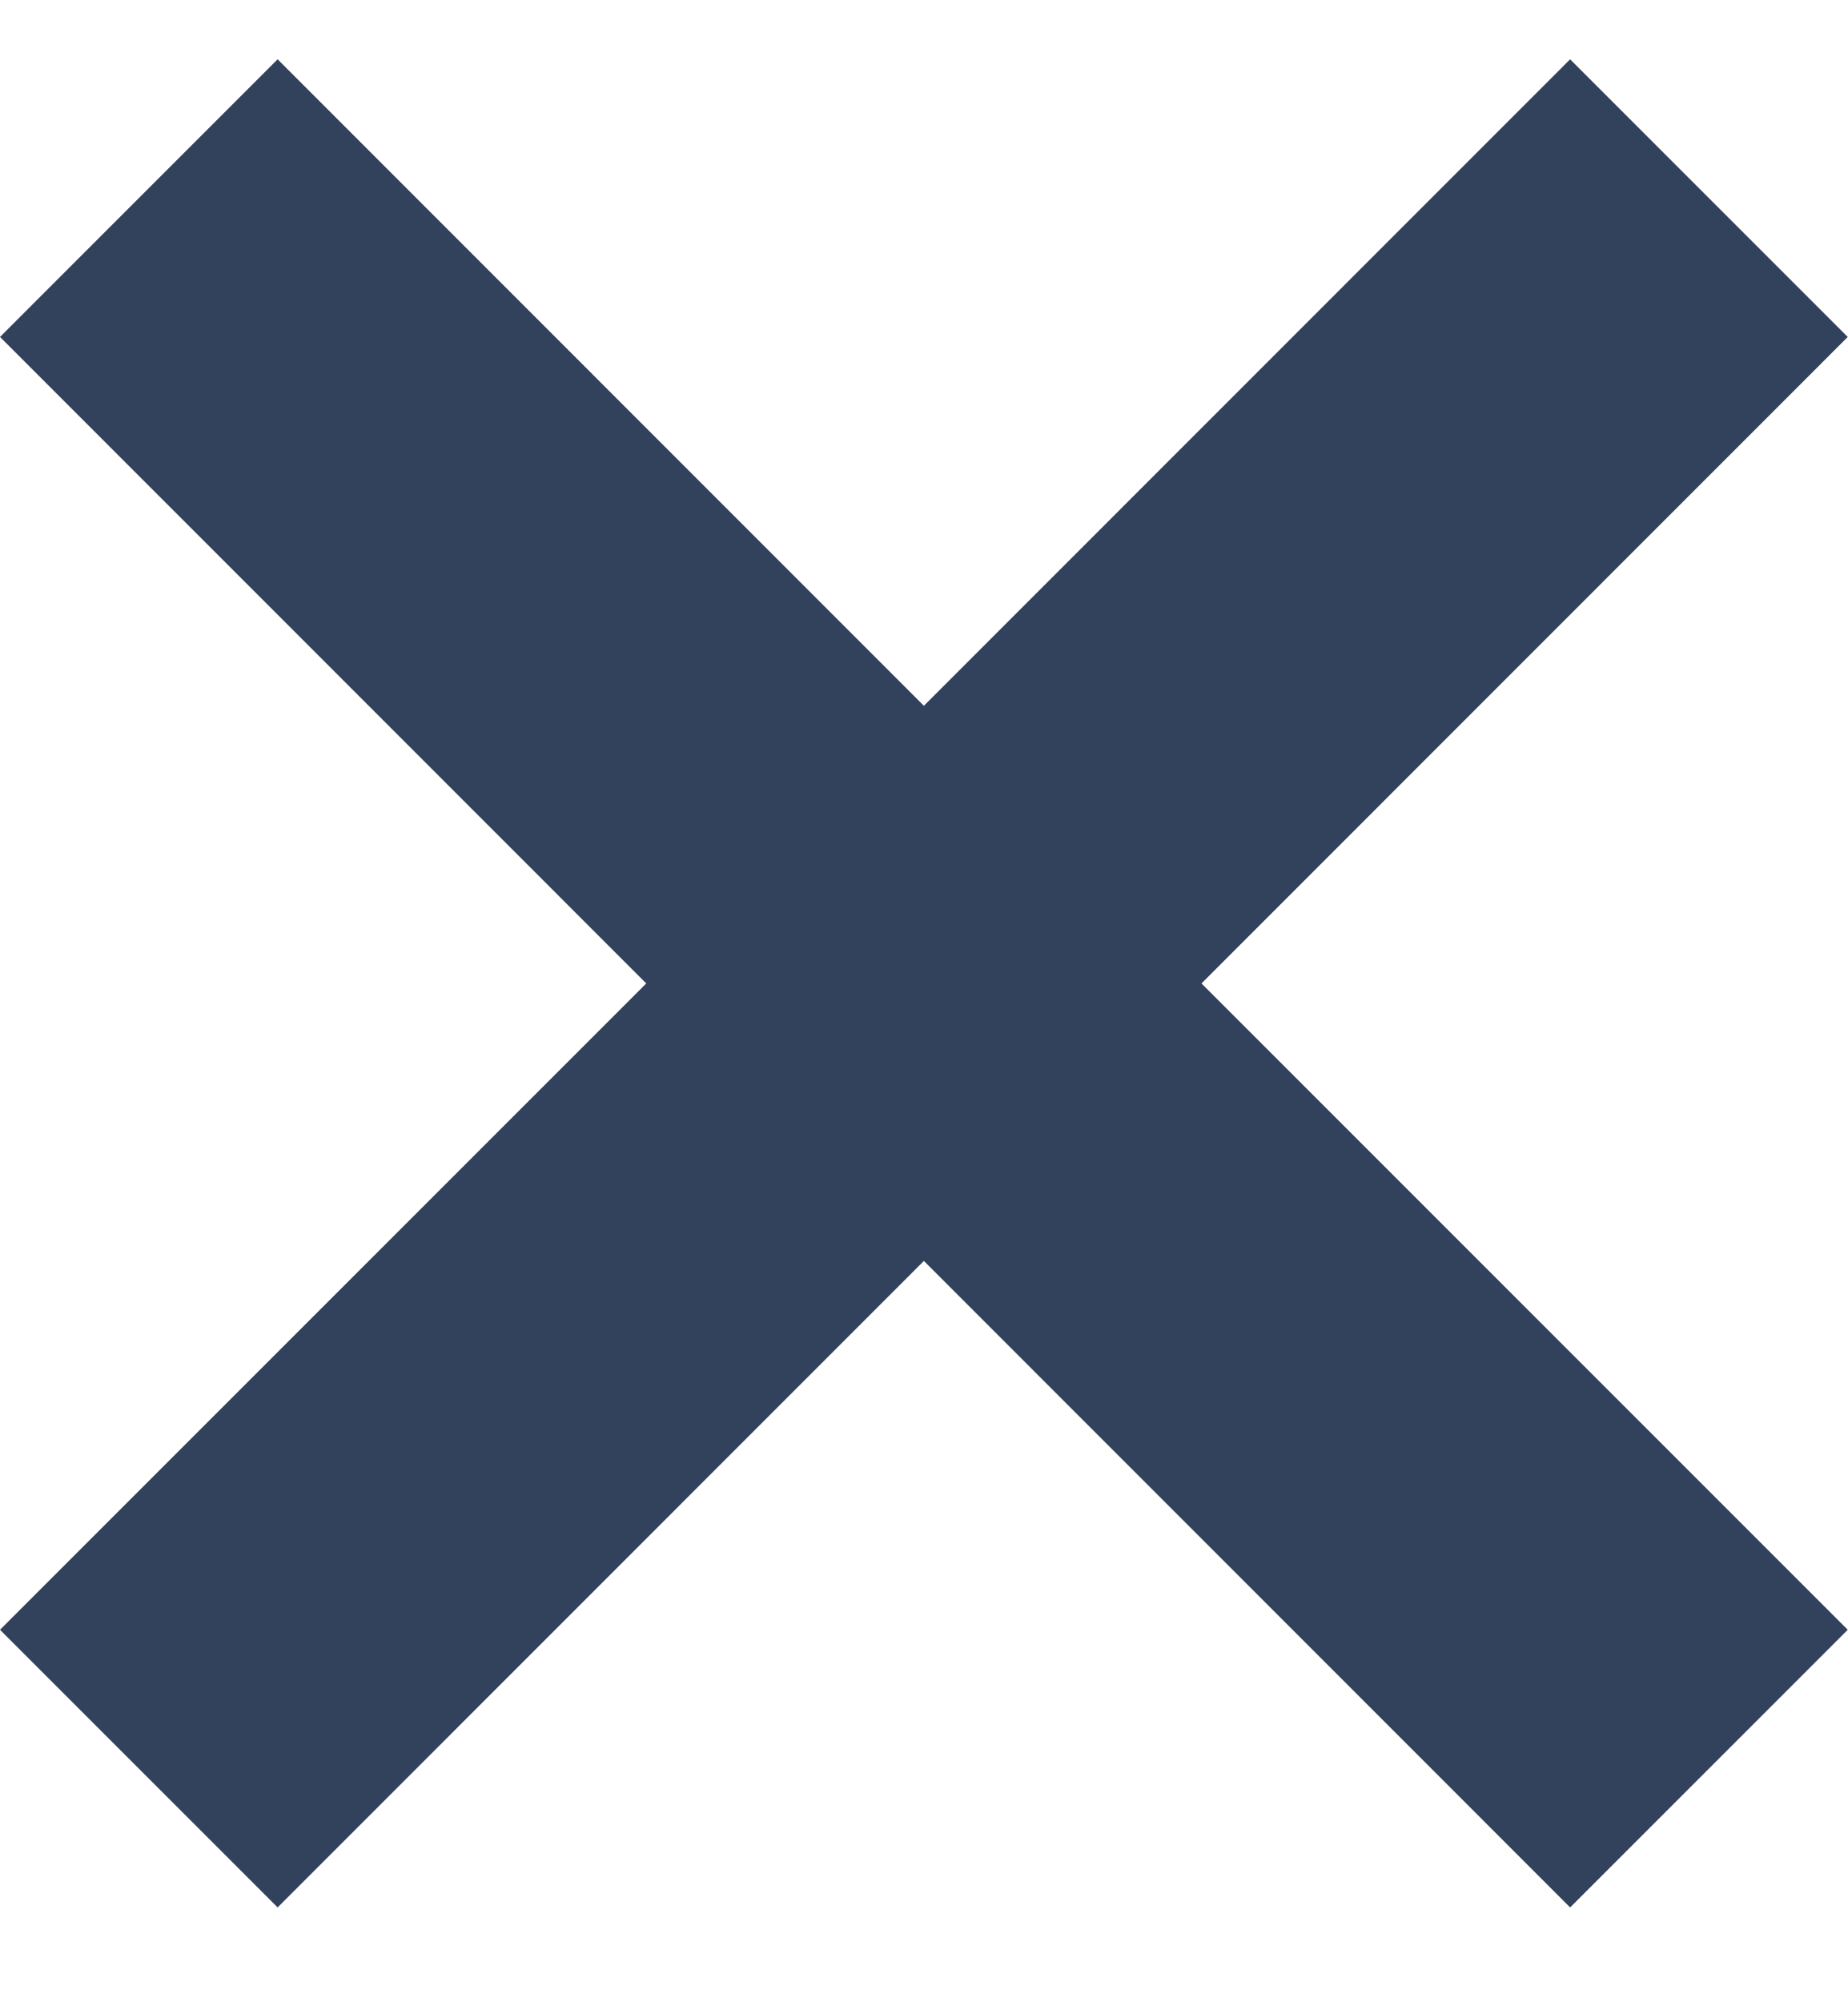
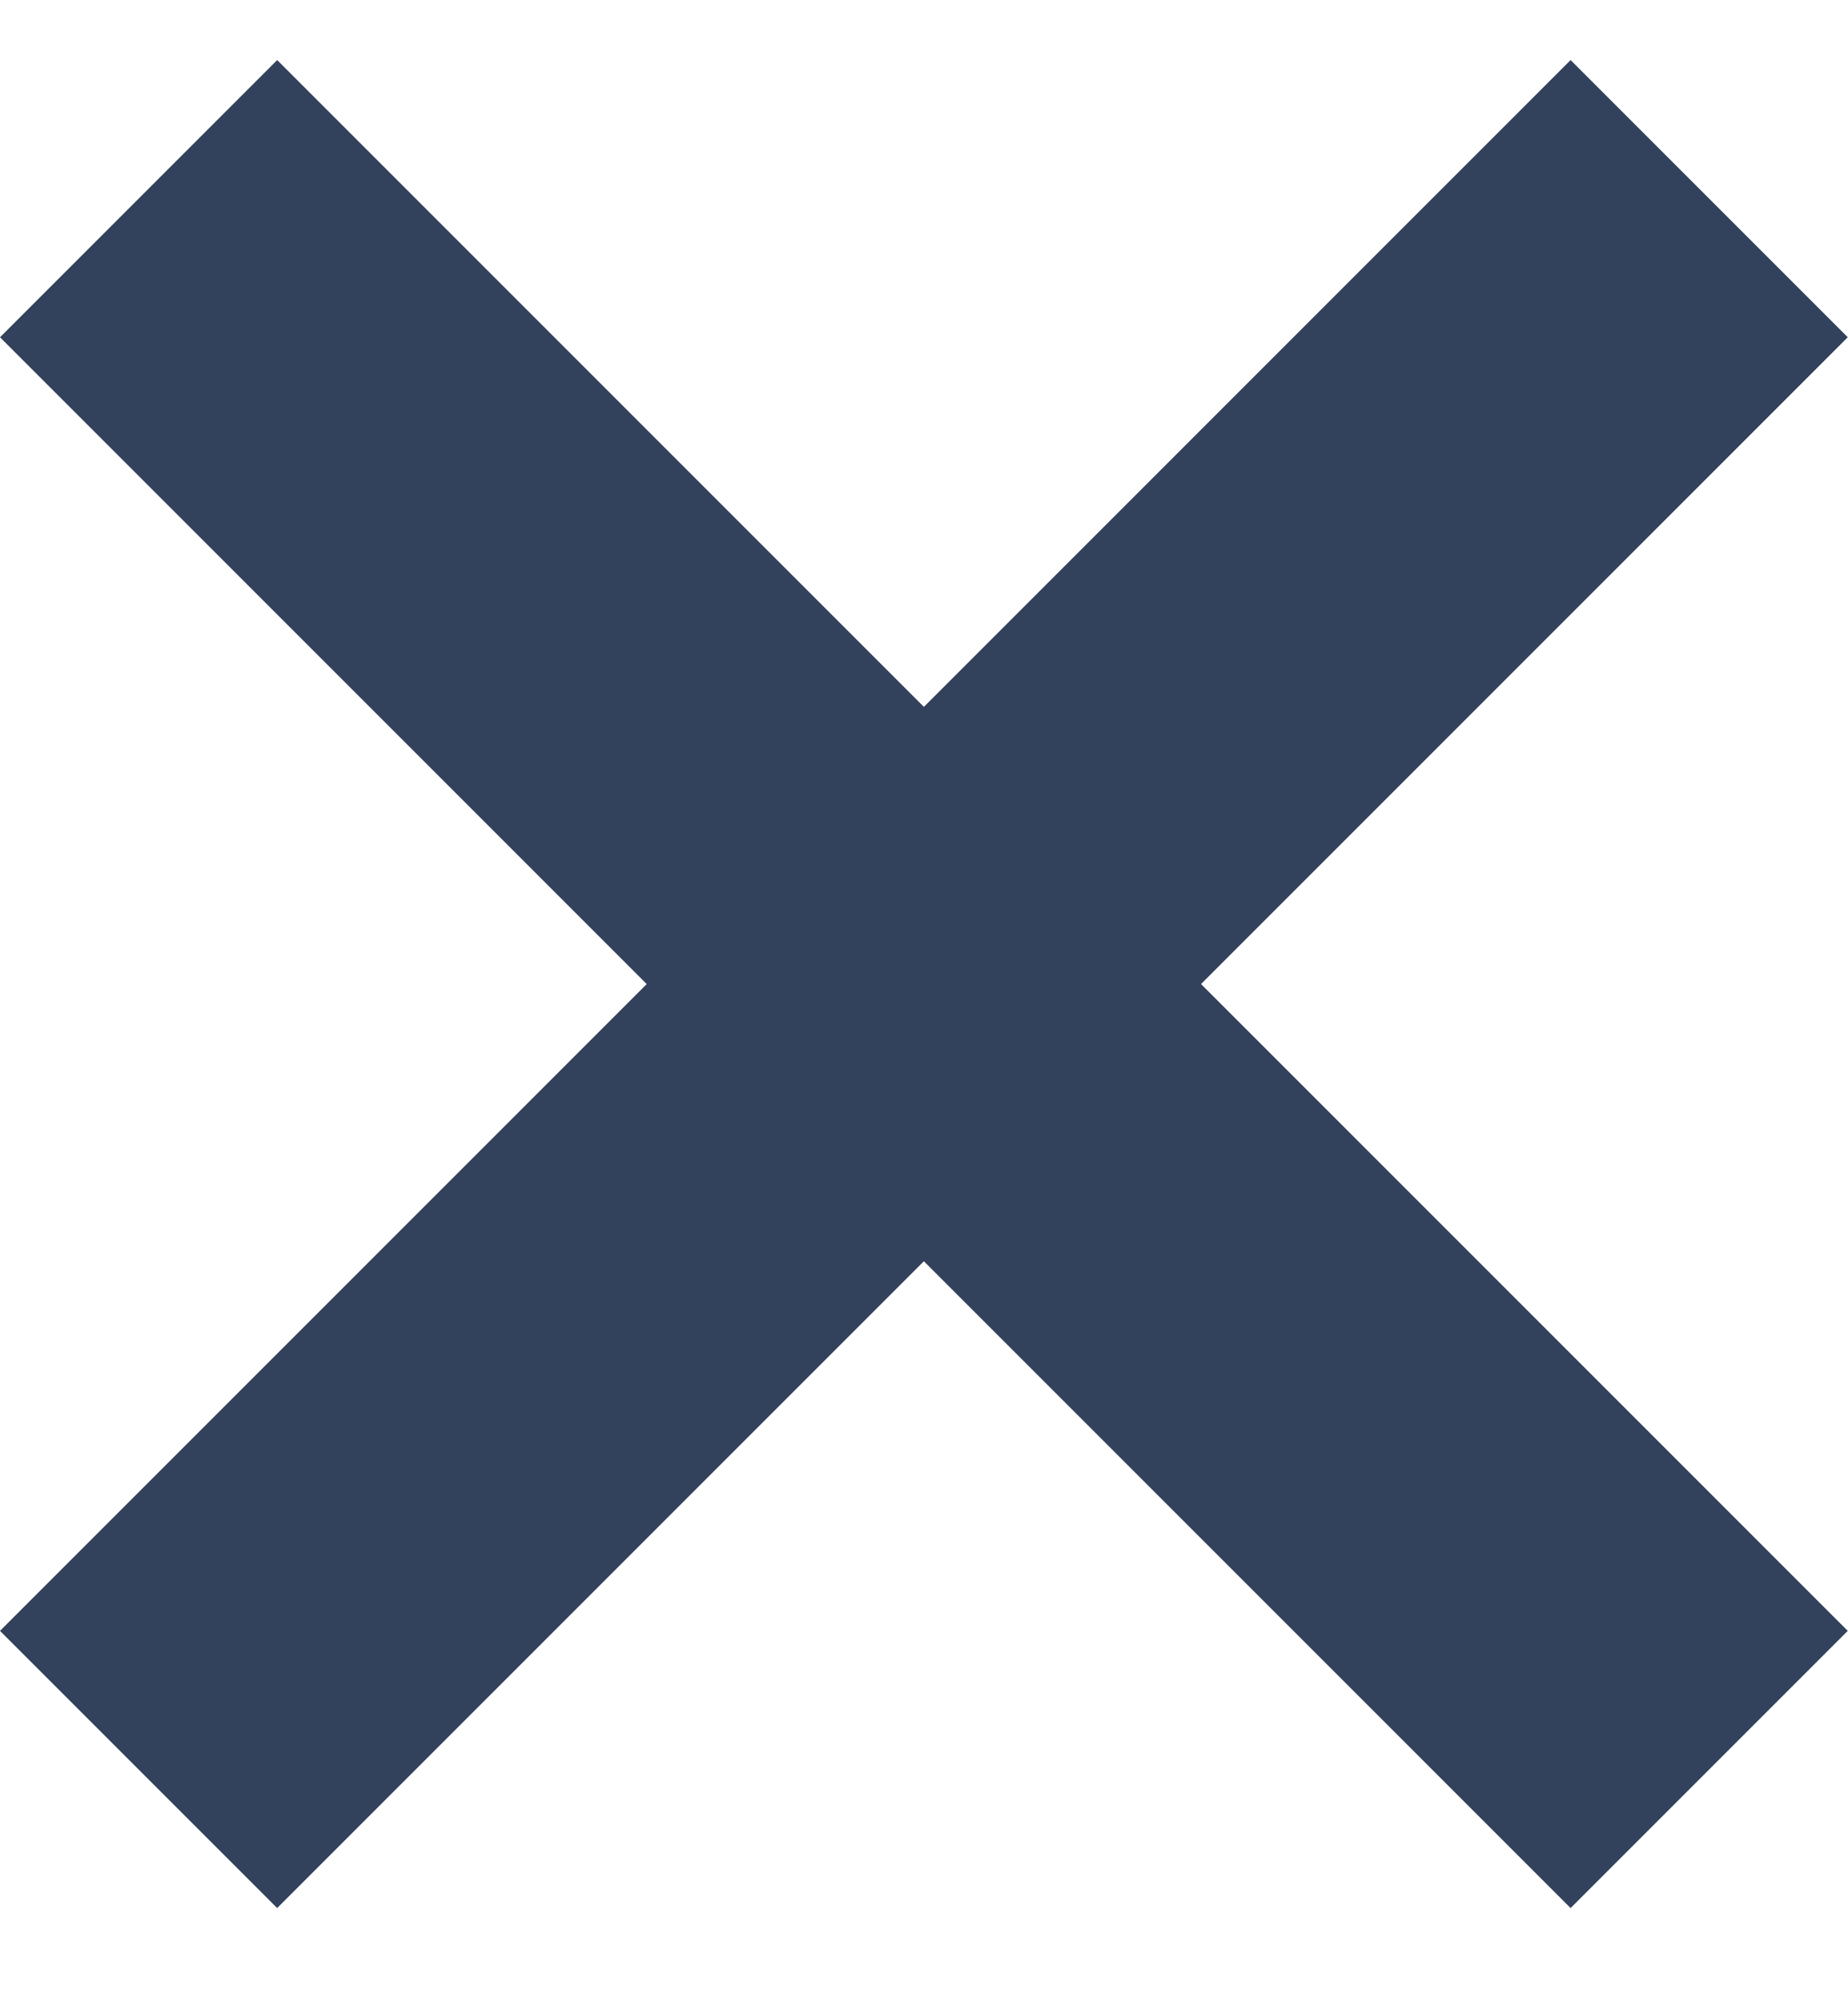
- <svg xmlns="http://www.w3.org/2000/svg" width="12" height="13" viewBox="0 0 12 13" fill="none">
-   <path fill-rule="evenodd" clip-rule="evenodd" d="M6 8.188L1.803 12.386L0 10.583L4.197 6.386L0 2.188L1.803 0.385L6 4.583L10.197 0.385L12 2.188L7.803 6.386L12 10.583L10.197 12.386L6 8.188Z" fill="#32425C" />
+ <svg xmlns="http://www.w3.org/2000/svg" width="12" height="13" fill="none">
+   <path fill-rule="evenodd" clip-rule="evenodd" d="m6 8.19-4.2 4.2-1.8-1.8 4.2-4.2L0 2.19 1.8.39 6 4.59l4.2-4.2 1.8 1.8-4.2 4.2 4.2 4.2-1.8 1.8L6 8.19Z" fill="#32425C" />
</svg>
